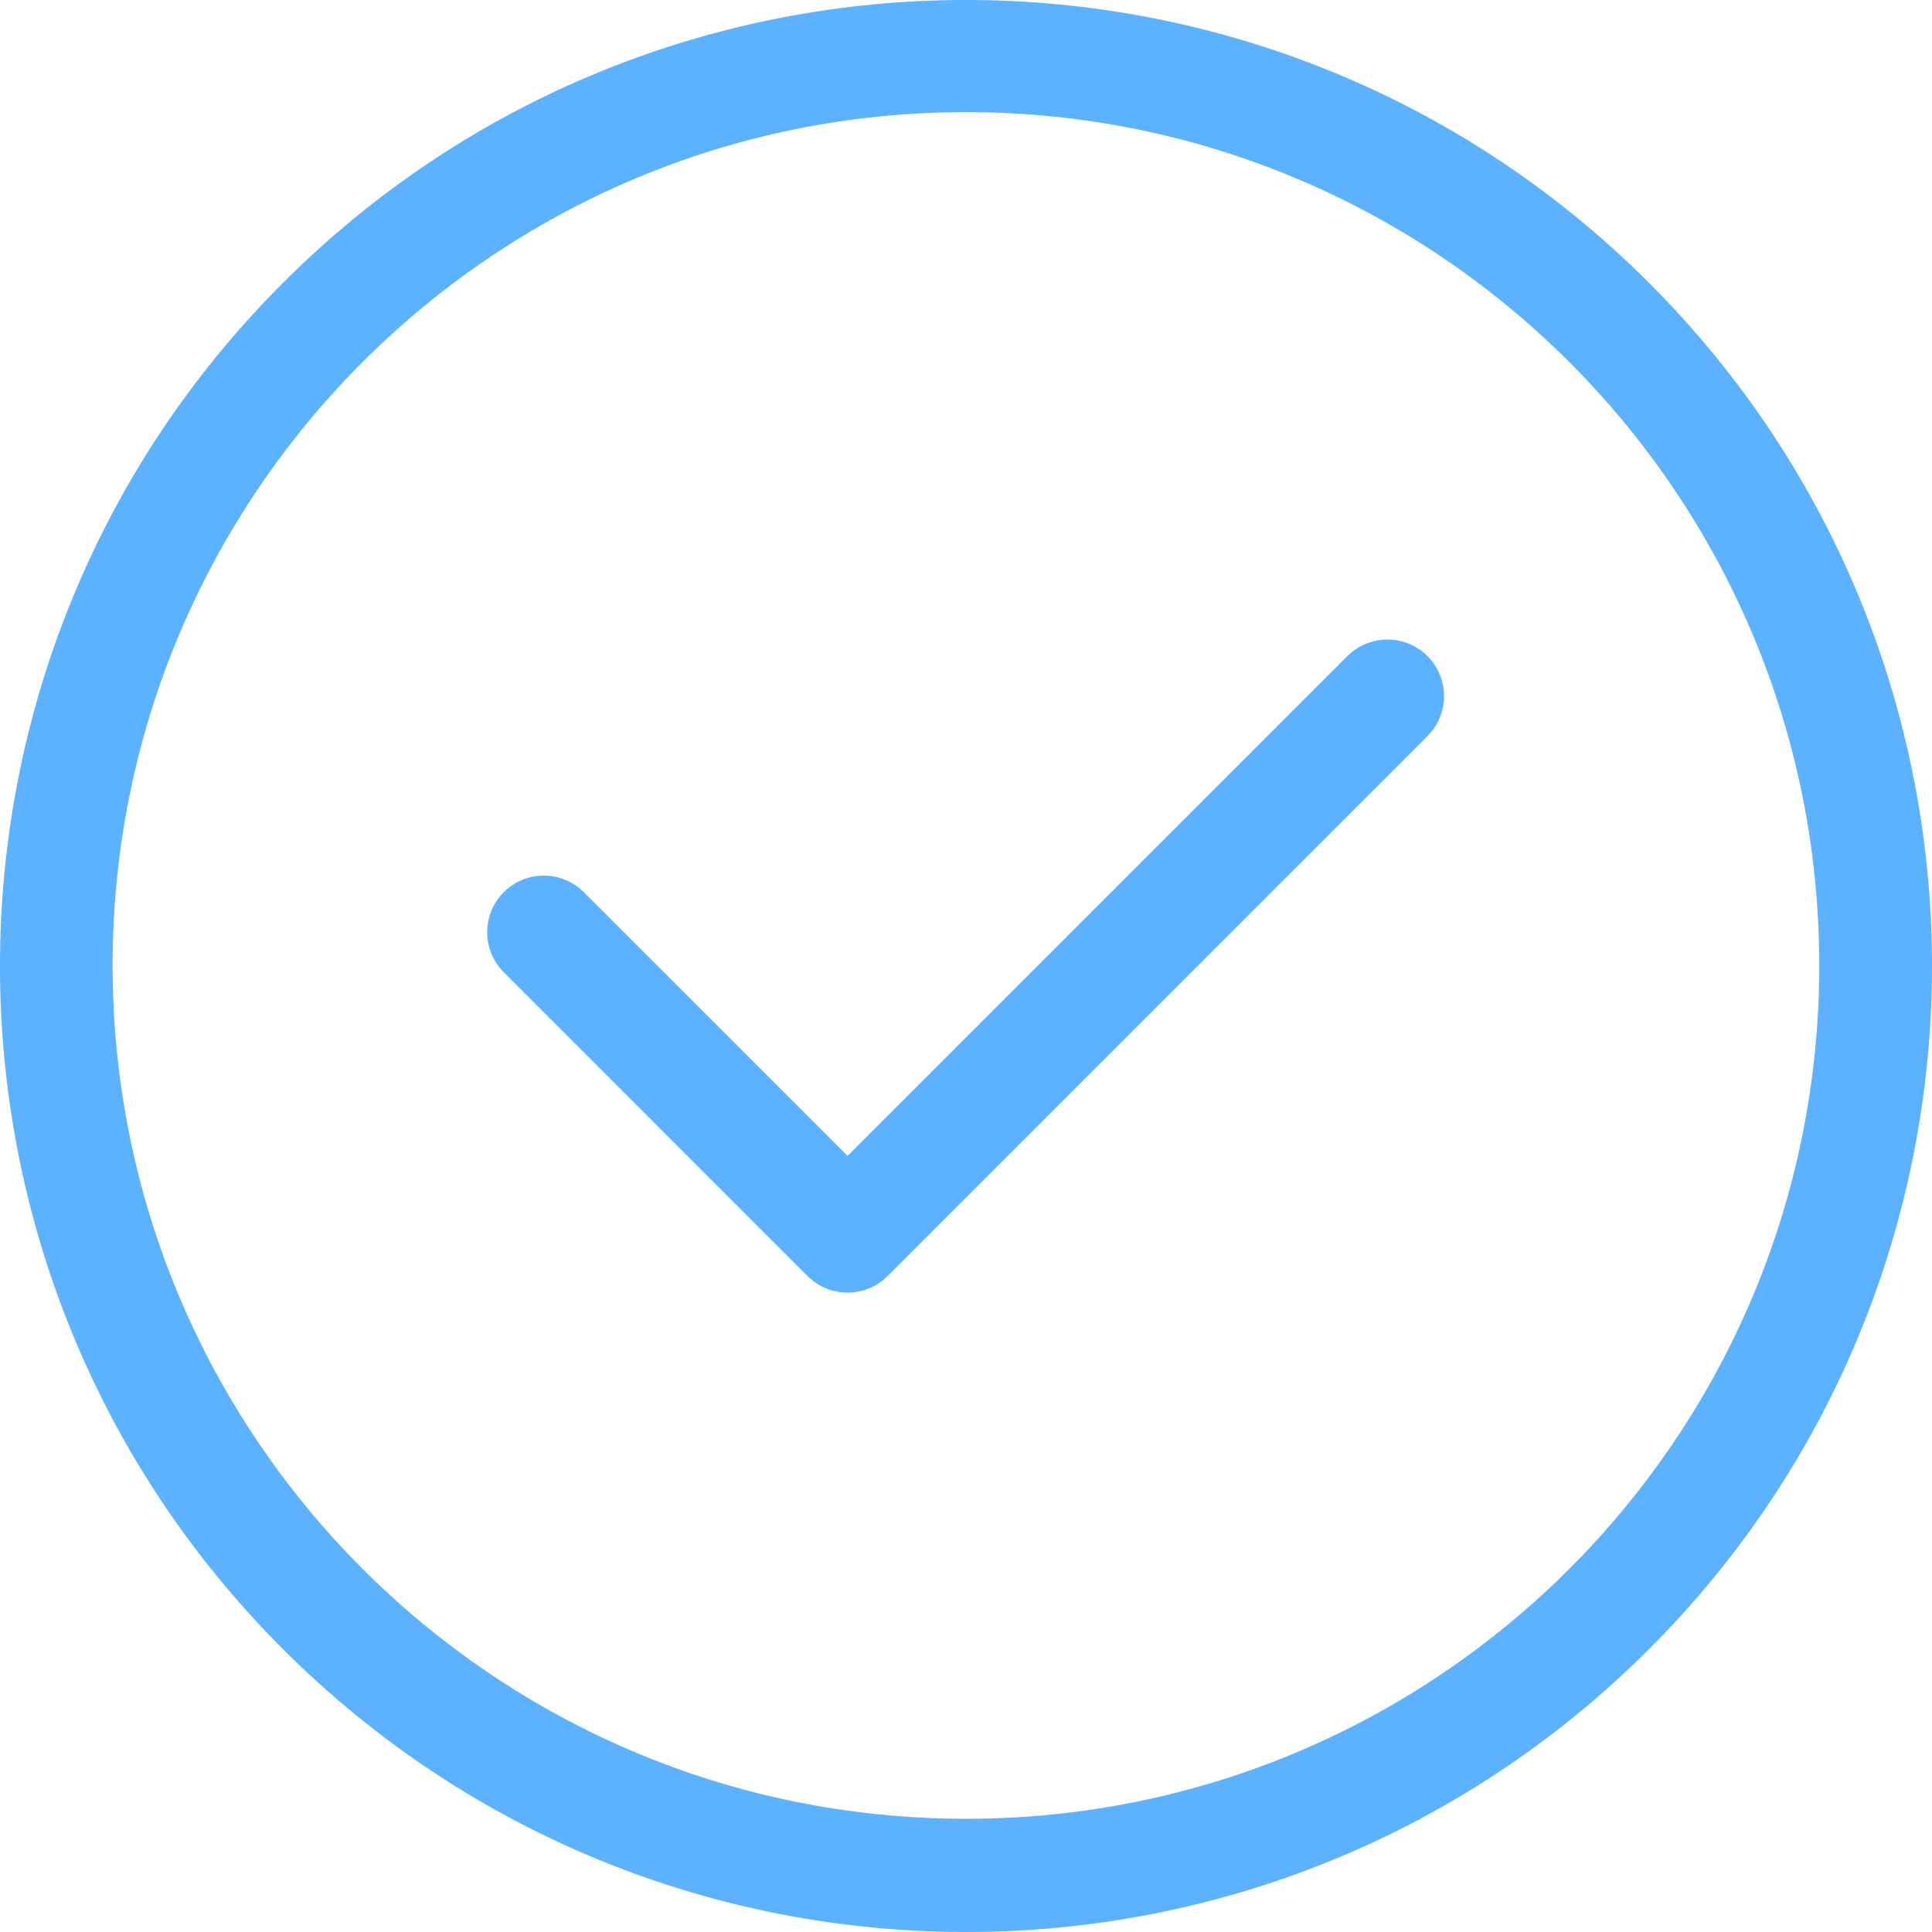
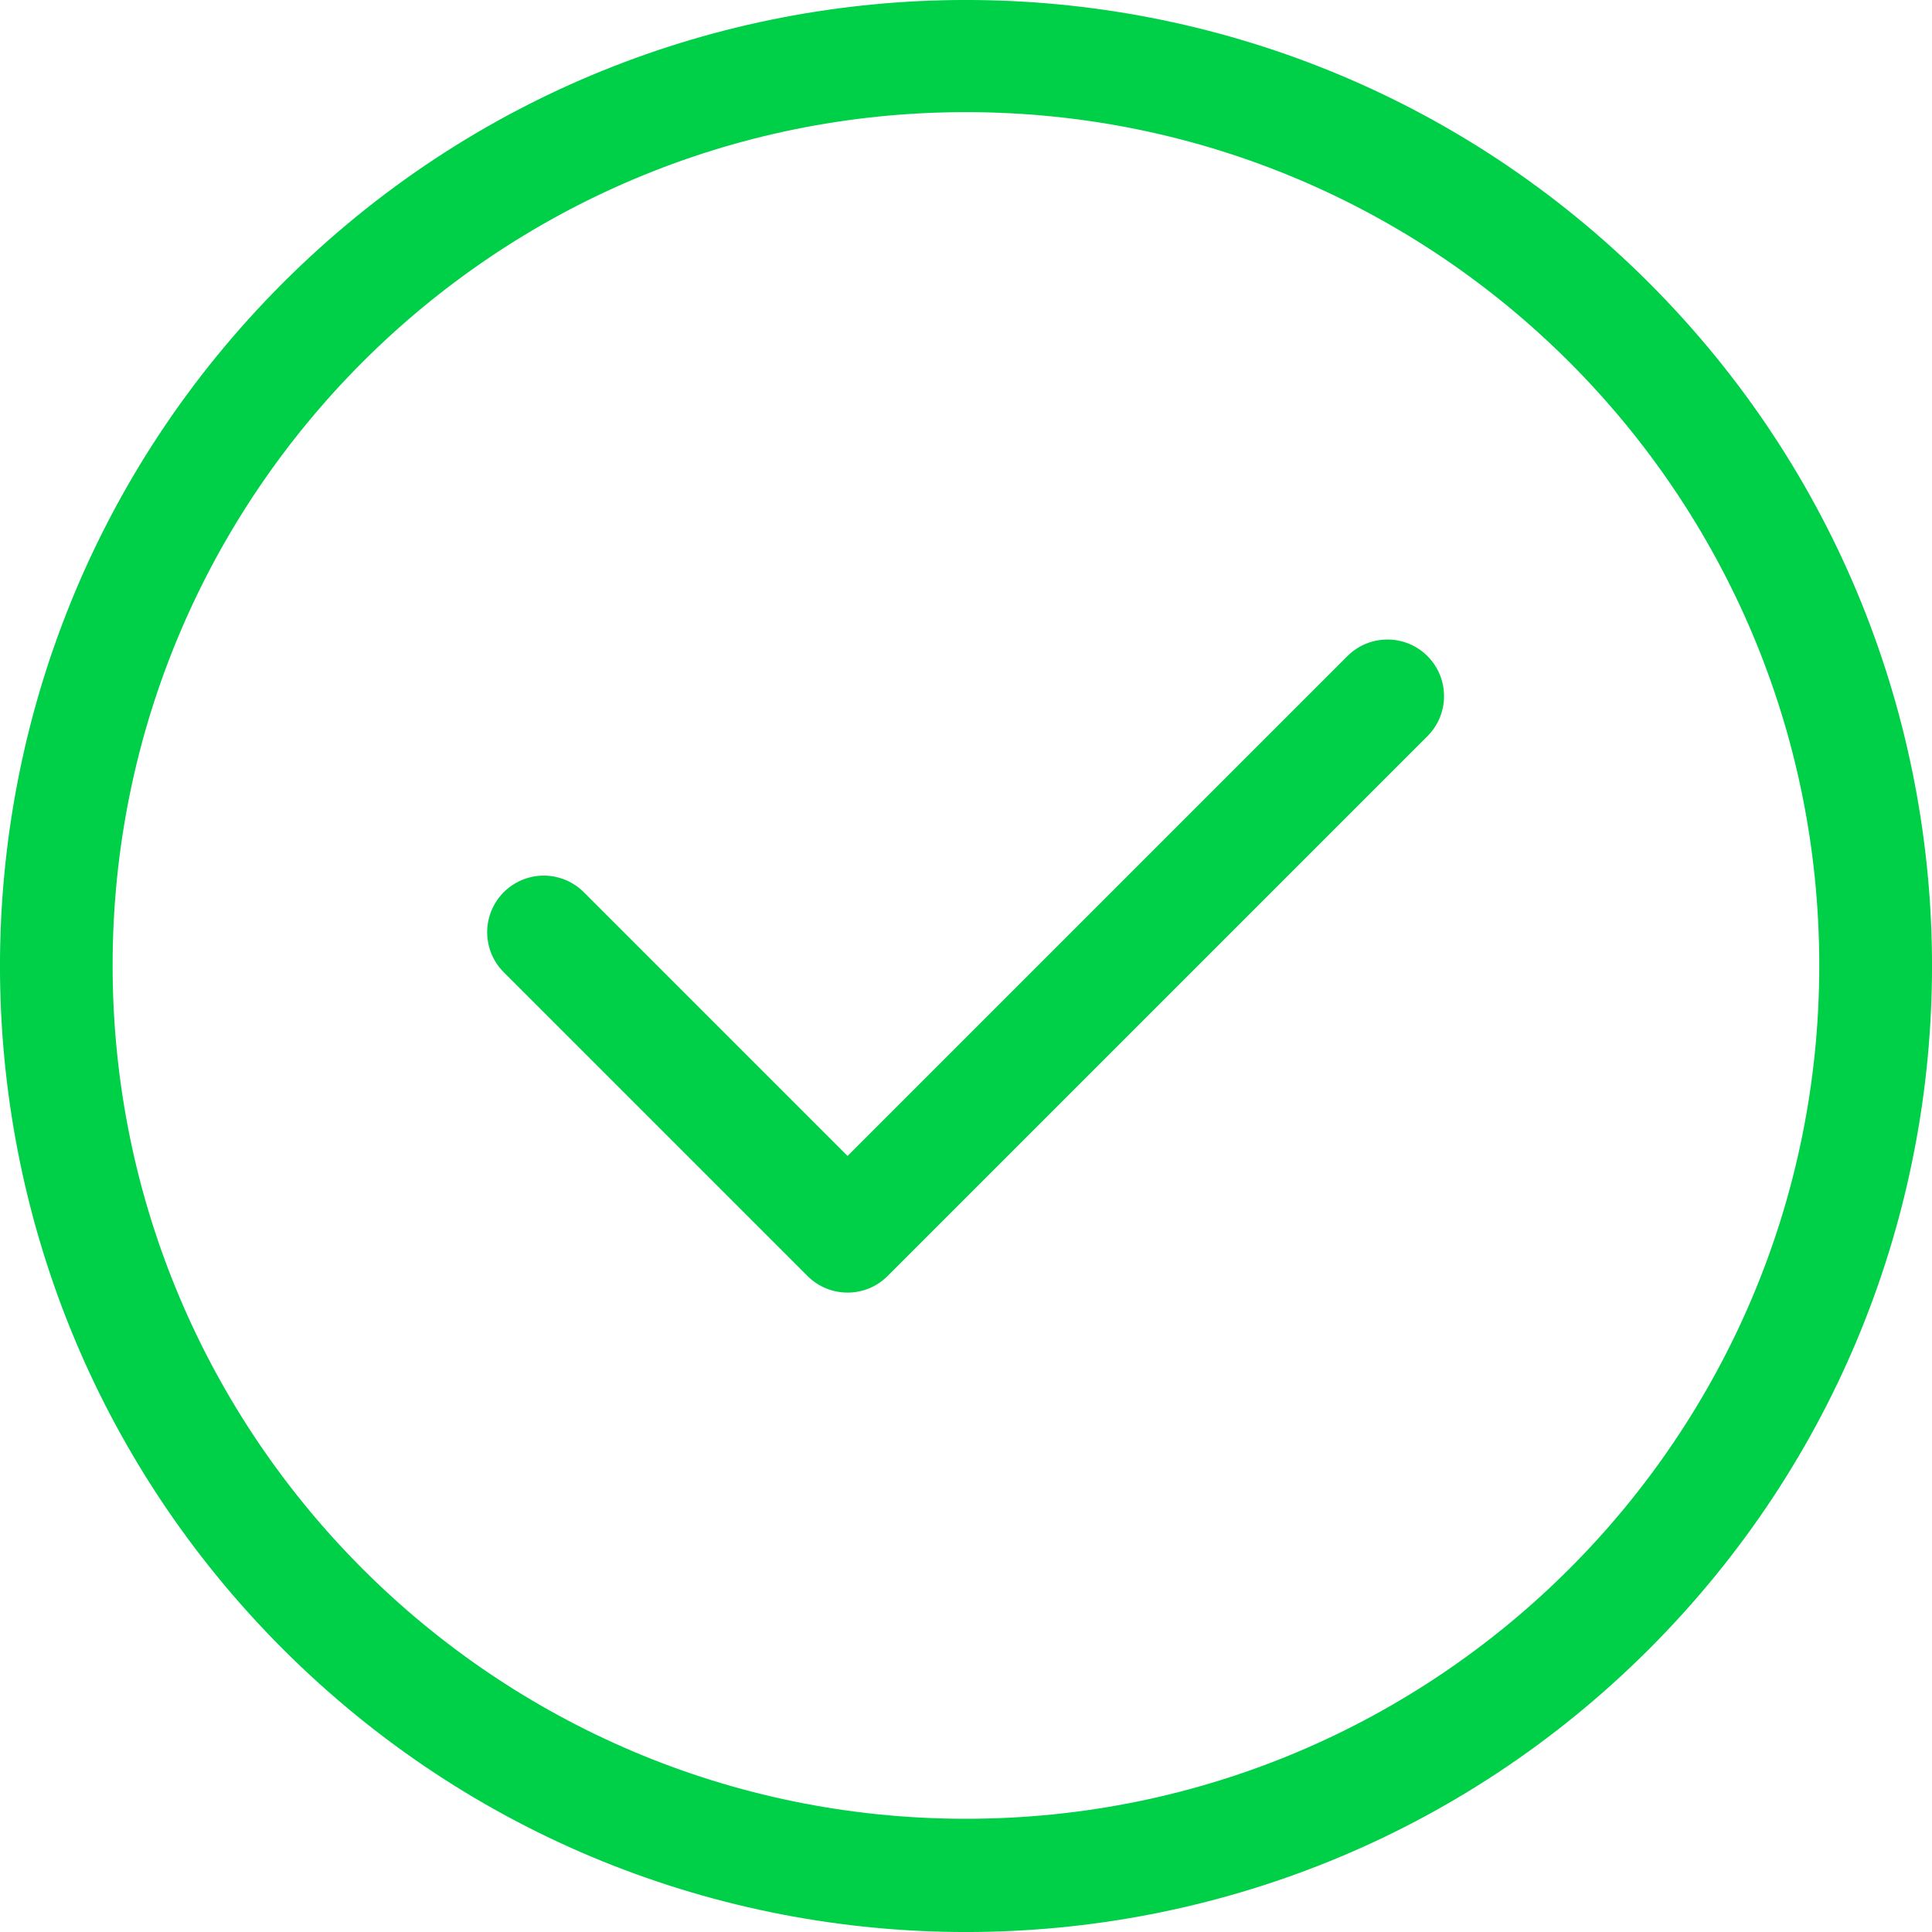
<svg xmlns="http://www.w3.org/2000/svg" width="16.075" height="16.075" viewBox="0 0 16.075 16.075">
  <g id="https:_www.flaticon.com_free-icon_verified_907830_term_check_page_1_position_15" data-name="https://www.flaticon.com/free-icon/verified_907830#term=check&amp;page=1&amp;position=15" transform="translate(0 0)">
    <g id="Group_22" data-name="Group 22" transform="translate(0 0)">
      <g id="Group_21" data-name="Group 21">
-         <path id="Path_42" data-name="Path 42" d="M13.721,2.354A8.037,8.037,0,0,0,2.354,13.721,8.037,8.037,0,1,0,13.721,2.354ZM8.037,15.133a7.1,7.1,0,1,1,7.1-7.1A7.1,7.1,0,0,1,8.037,15.133Z" transform="translate(0 0)" fill="#5db2ff" />
+         <path id="Path_42" data-name="Path 42" d="M13.721,2.354A8.037,8.037,0,0,0,2.354,13.721,8.037,8.037,0,1,0,13.721,2.354ZM8.037,15.133a7.1,7.1,0,1,1,7.1-7.1A7.1,7.1,0,0,1,8.037,15.133Z" transform="translate(0 0)" fill="#00CF48" />
      </g>
    </g>
    <g id="Group_24" data-name="Group 24" transform="translate(4.06 5.321)">
      <g id="Group_23" data-name="Group 23">
-         <path id="Path_43" data-name="Path 43" d="M137.118,169.605a.471.471,0,0,0-.666,0l-4.159,4.159-2.189-2.189a.471.471,0,1,0-.666.666l2.522,2.522a.471.471,0,0,0,.666,0l4.492-4.492A.471.471,0,0,0,137.118,169.605Z" transform="translate(-129.301 -169.467)" fill="#5db2ff" />
+         <path id="Path_43" data-name="Path 43" d="M137.118,169.605a.471.471,0,0,0-.666,0l-4.159,4.159-2.189-2.189a.471.471,0,1,0-.666.666l2.522,2.522a.471.471,0,0,0,.666,0l4.492-4.492A.471.471,0,0,0,137.118,169.605Z" transform="translate(-129.301 -169.467)" fill="#00CF48" />
      </g>
    </g>
  </g>
</svg>
